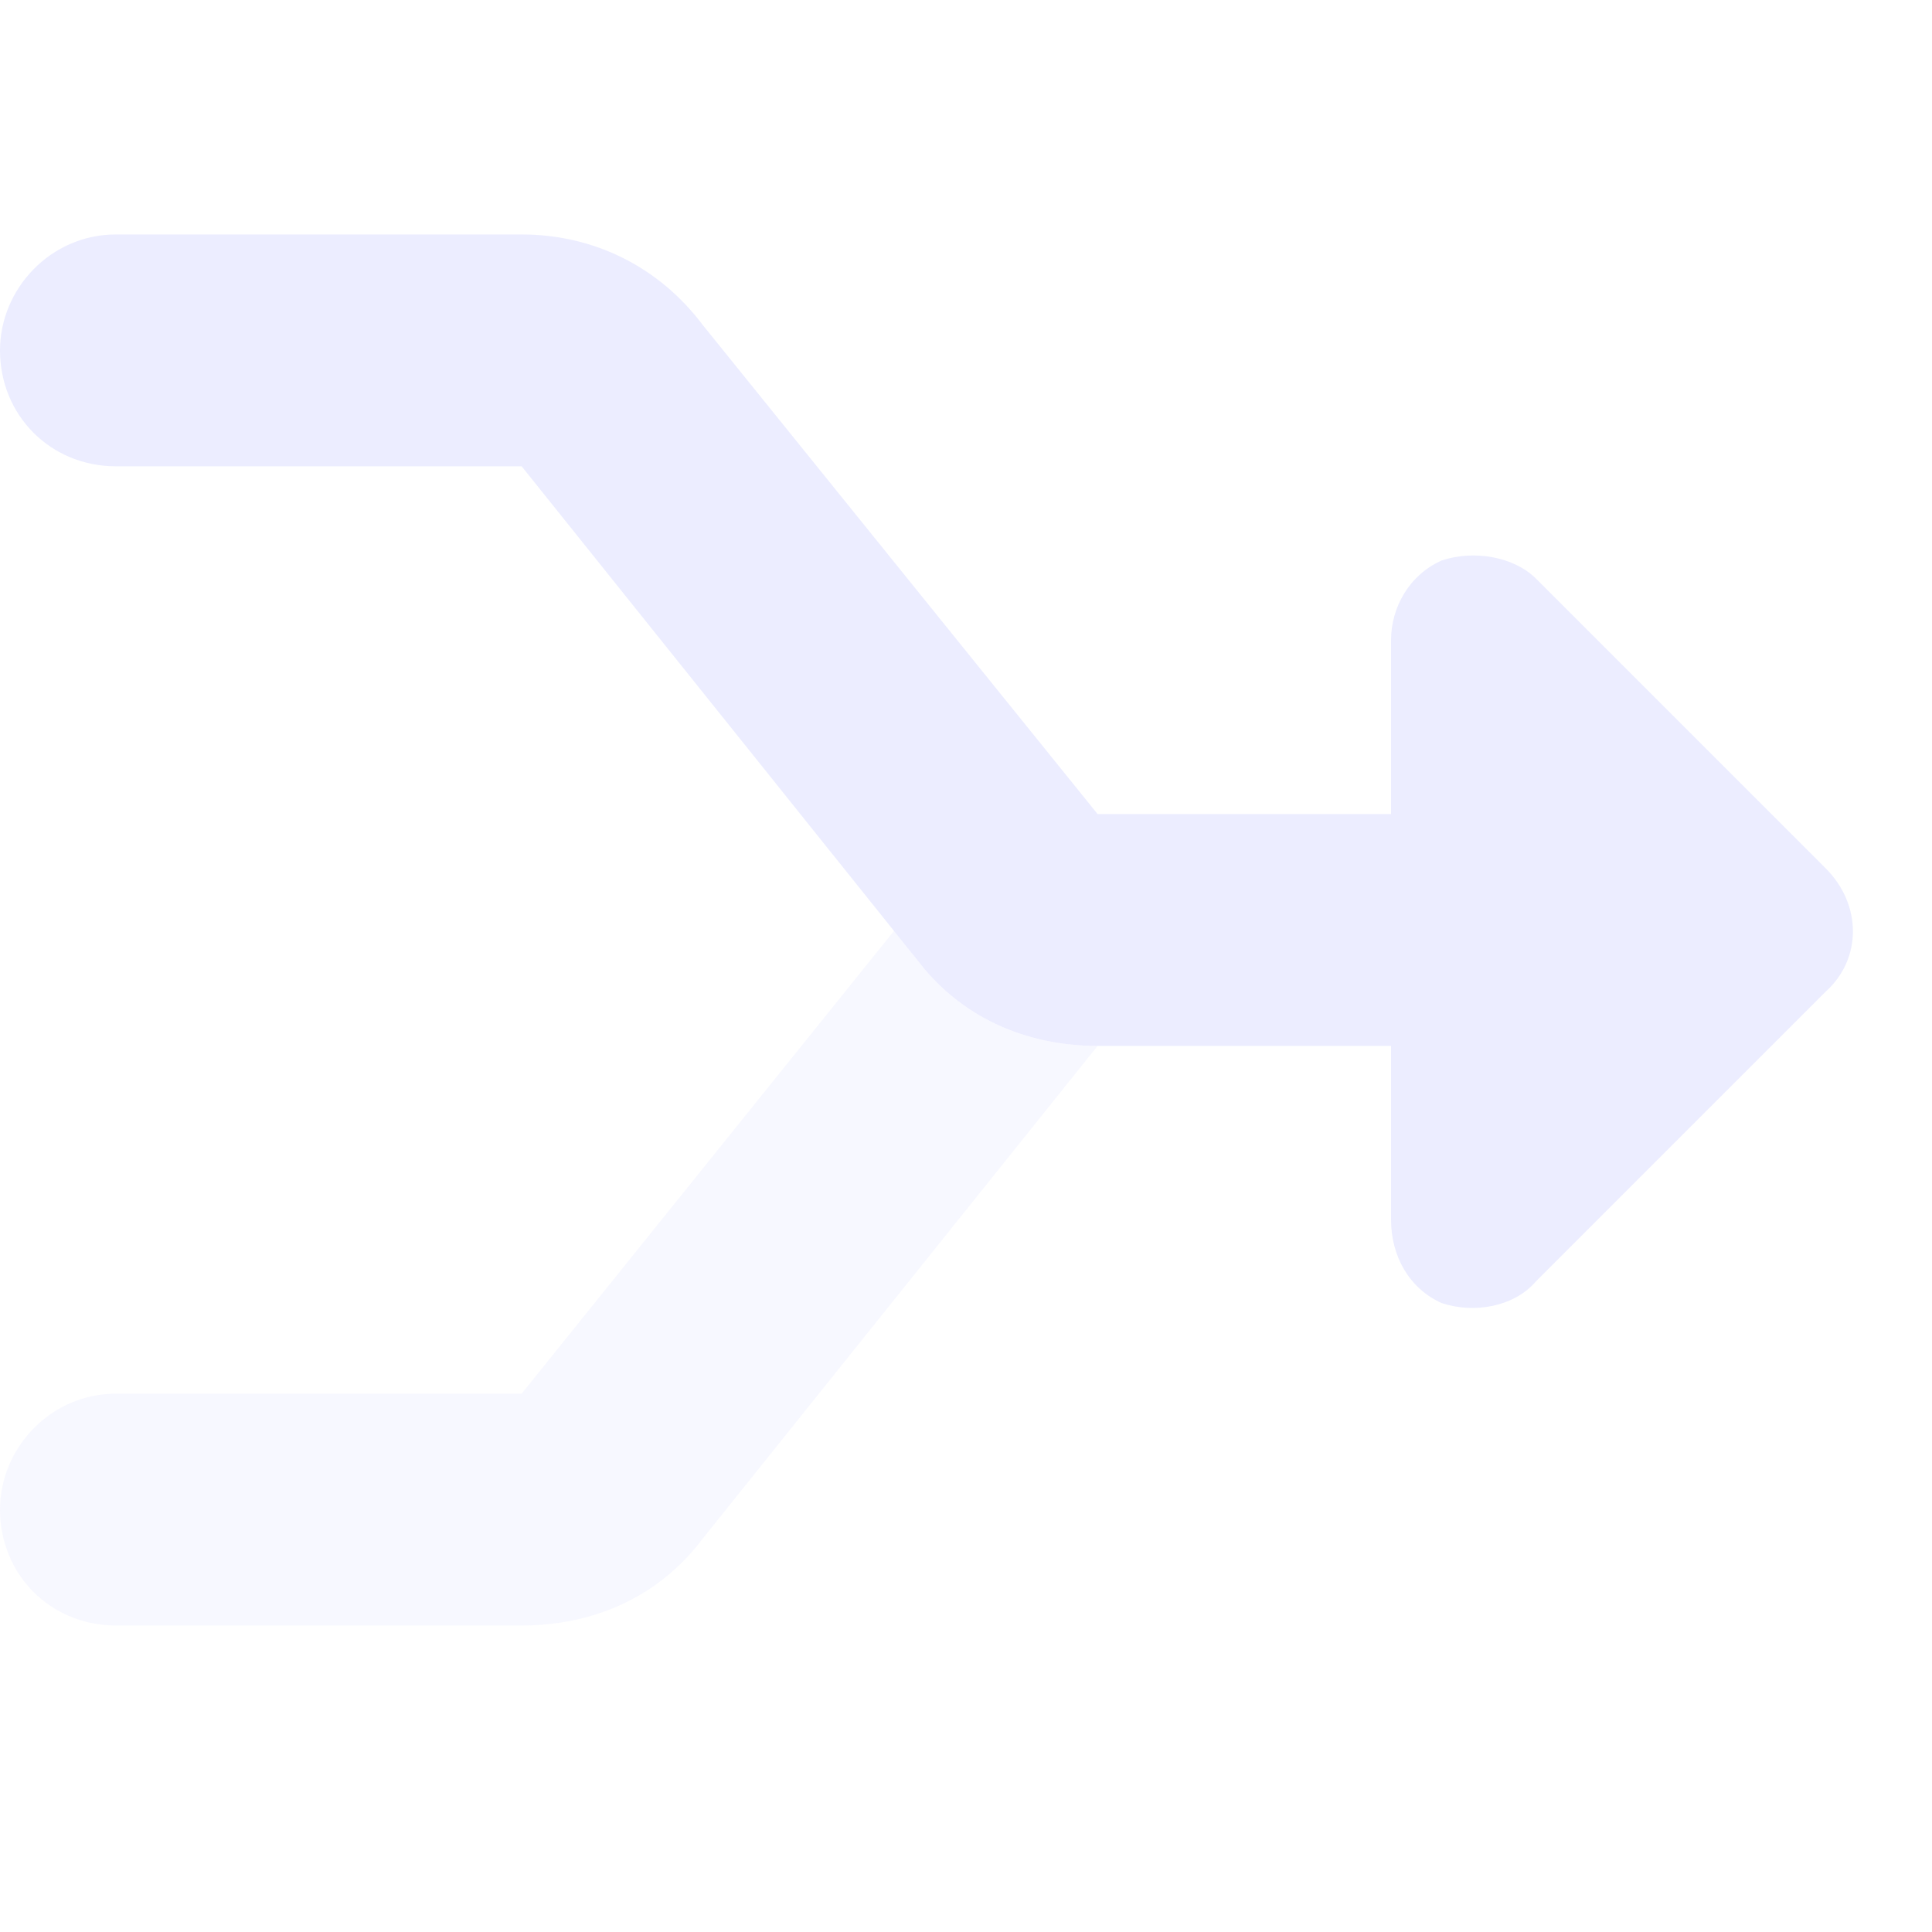
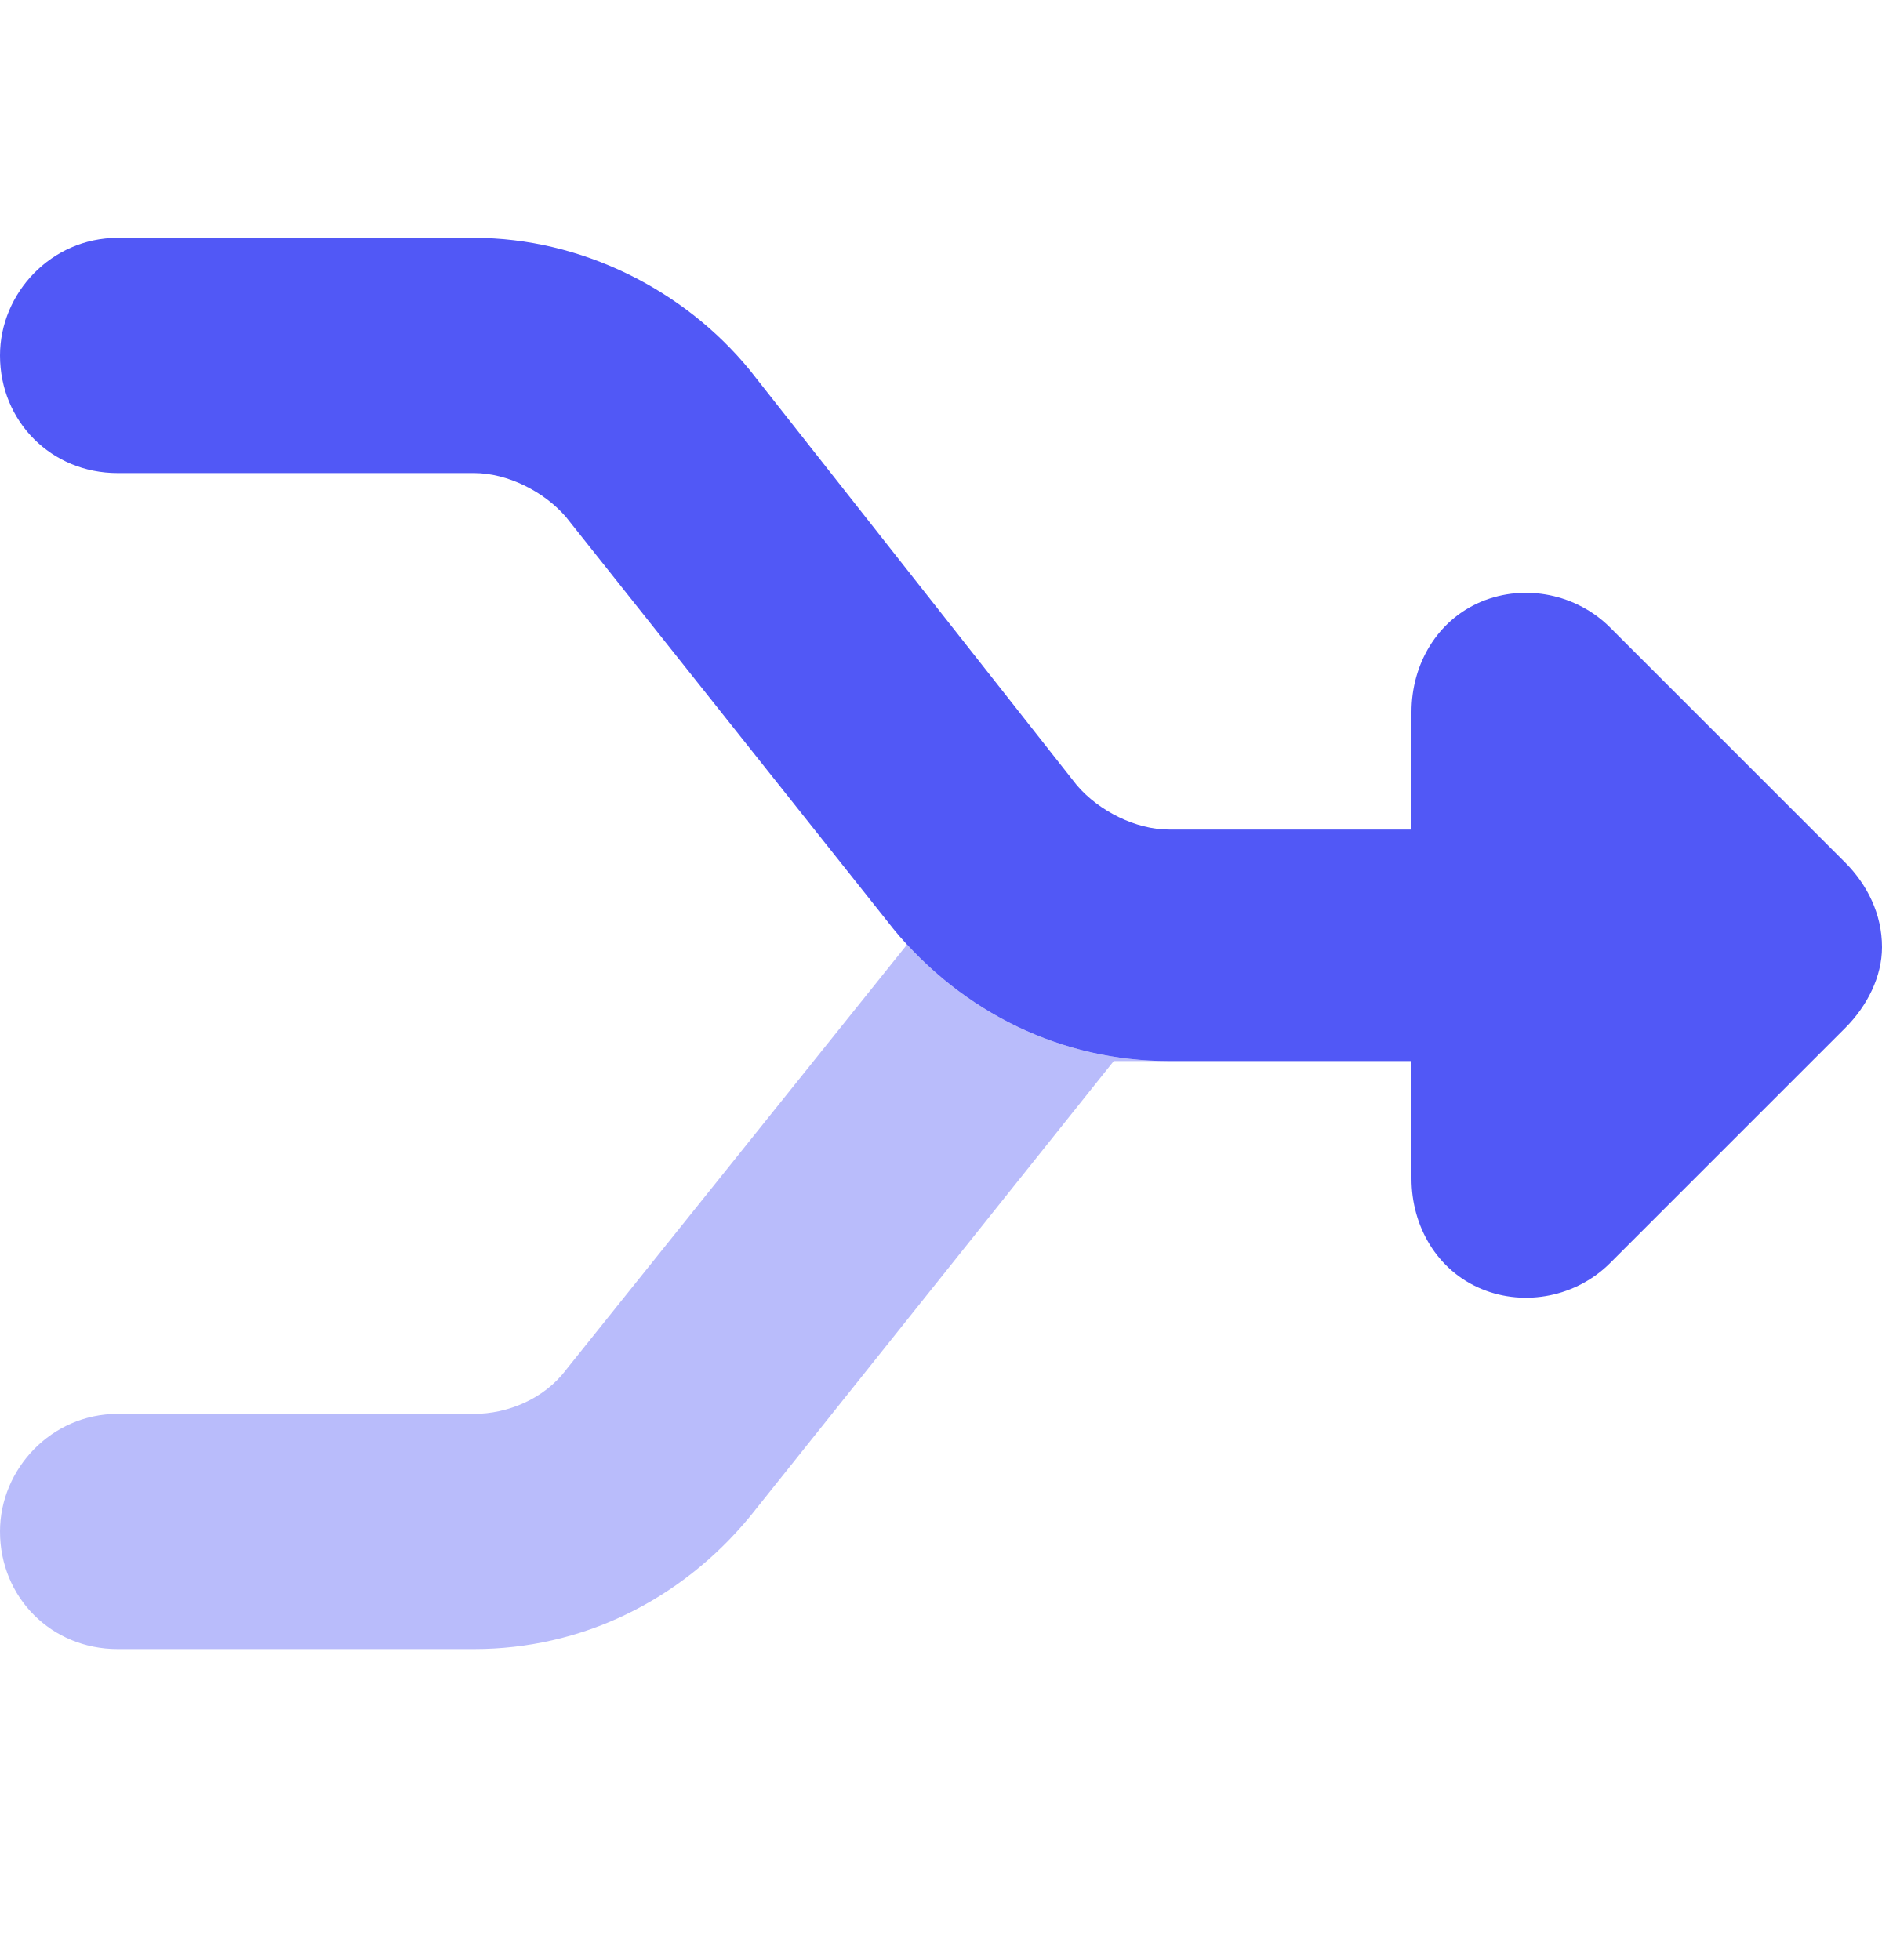
- <svg xmlns="http://www.w3.org/2000/svg" width="25" height="25" viewBox="0 0 25 25" fill="none">
-   <path d="M6.75 3.034C7.688 3.034 8.531 3.456 9.094 4.206L14.203 10.534H18V8.284C18 7.862 18.234 7.44 18.656 7.252C19.078 7.112 19.594 7.206 19.875 7.487L23.625 11.237C24.094 11.706 24.094 12.409 23.625 12.831L19.875 16.581C19.594 16.909 19.078 17.002 18.656 16.862C18.234 16.674 18 16.252 18 15.784V13.534H14.203C13.266 13.534 12.422 13.159 11.859 12.409L6.75 6.034H1.5C0.656 6.034 0 5.377 0 4.534C0 3.737 0.656 3.034 1.5 3.034H6.75Z" fill="#ECEDFF" />
-   <path opacity="0.4" d="M11.859 12.409C12.422 13.159 13.266 13.534 14.203 13.534L9.094 19.909C8.531 20.659 7.688 21.034 6.75 21.034H1.5C0.656 21.034 0 20.377 0 19.534C0 18.737 0.656 18.034 1.5 18.034H6.75L11.578 12.034L11.859 12.409Z" fill="#ECEDFF" />
+ <svg xmlns="http://www.w3.org/2000/svg" width="24" height="25" viewBox="0 0 24 25" fill="none">
+   <path d="M1.5 3.034H6.047C7.406 3.034 8.719 3.69 9.562 4.721L13.734 10.018C14.016 10.346 14.484 10.581 14.906 10.581H18V9.081C18 8.471 18.328 7.909 18.891 7.674C19.453 7.44 20.109 7.581 20.531 8.002L23.531 11.002C23.812 11.284 24 11.659 24 12.081C24 12.456 23.812 12.831 23.531 13.112L20.531 16.112C20.109 16.534 19.453 16.674 18.891 16.44C18.328 16.206 18 15.643 18 15.034V13.534H14.906C13.547 13.534 12.281 12.924 11.391 11.846L7.219 6.596C6.938 6.268 6.469 6.034 6.047 6.034H1.5C0.656 6.034 0 5.377 0 4.534C0 3.737 0.656 3.034 1.5 3.034Z" fill="#5158F6" />
+   <path opacity="0.4" d="M11.391 11.846C12.281 12.924 13.547 13.534 14.906 13.534H14.203L9.562 19.346C8.672 20.424 7.406 21.034 6.047 21.034H1.5C0.656 21.034 0 20.377 0 19.534C0 18.737 0.656 18.034 1.5 18.034H6.047C6.469 18.034 6.938 17.846 7.219 17.471L11.578 12.034L11.391 11.846Z" fill="#5158F6" />
</svg>
